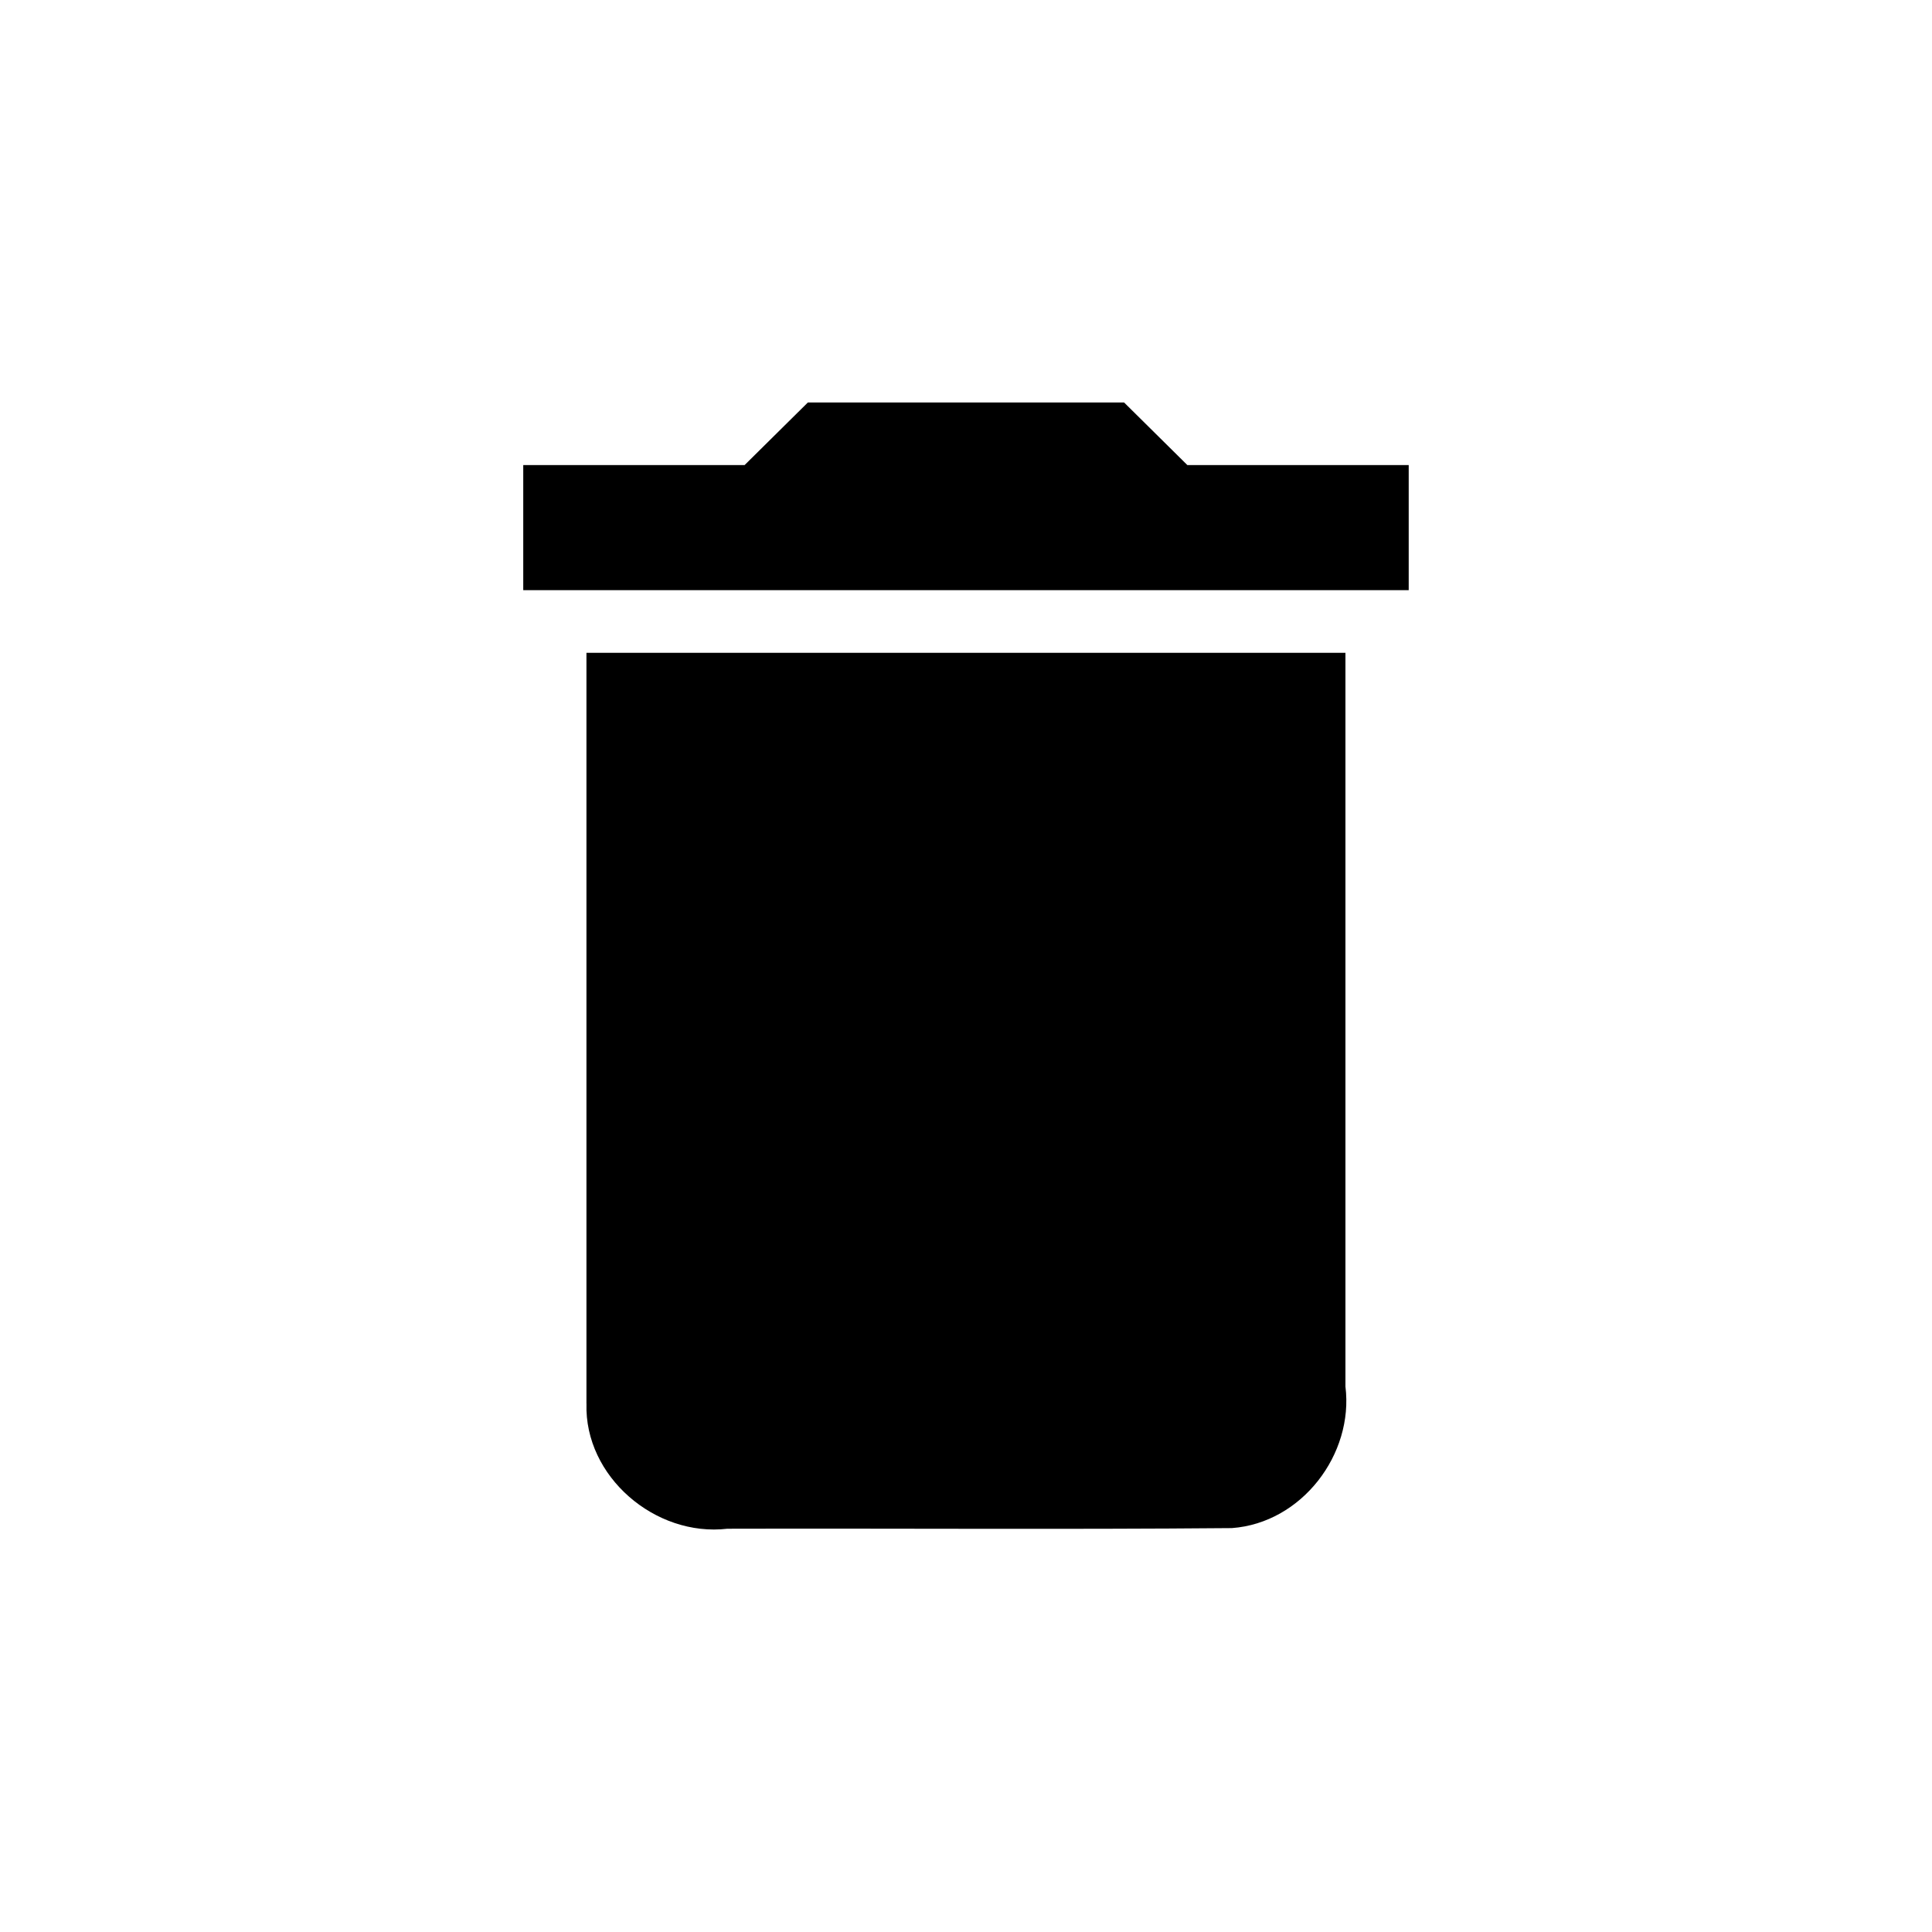
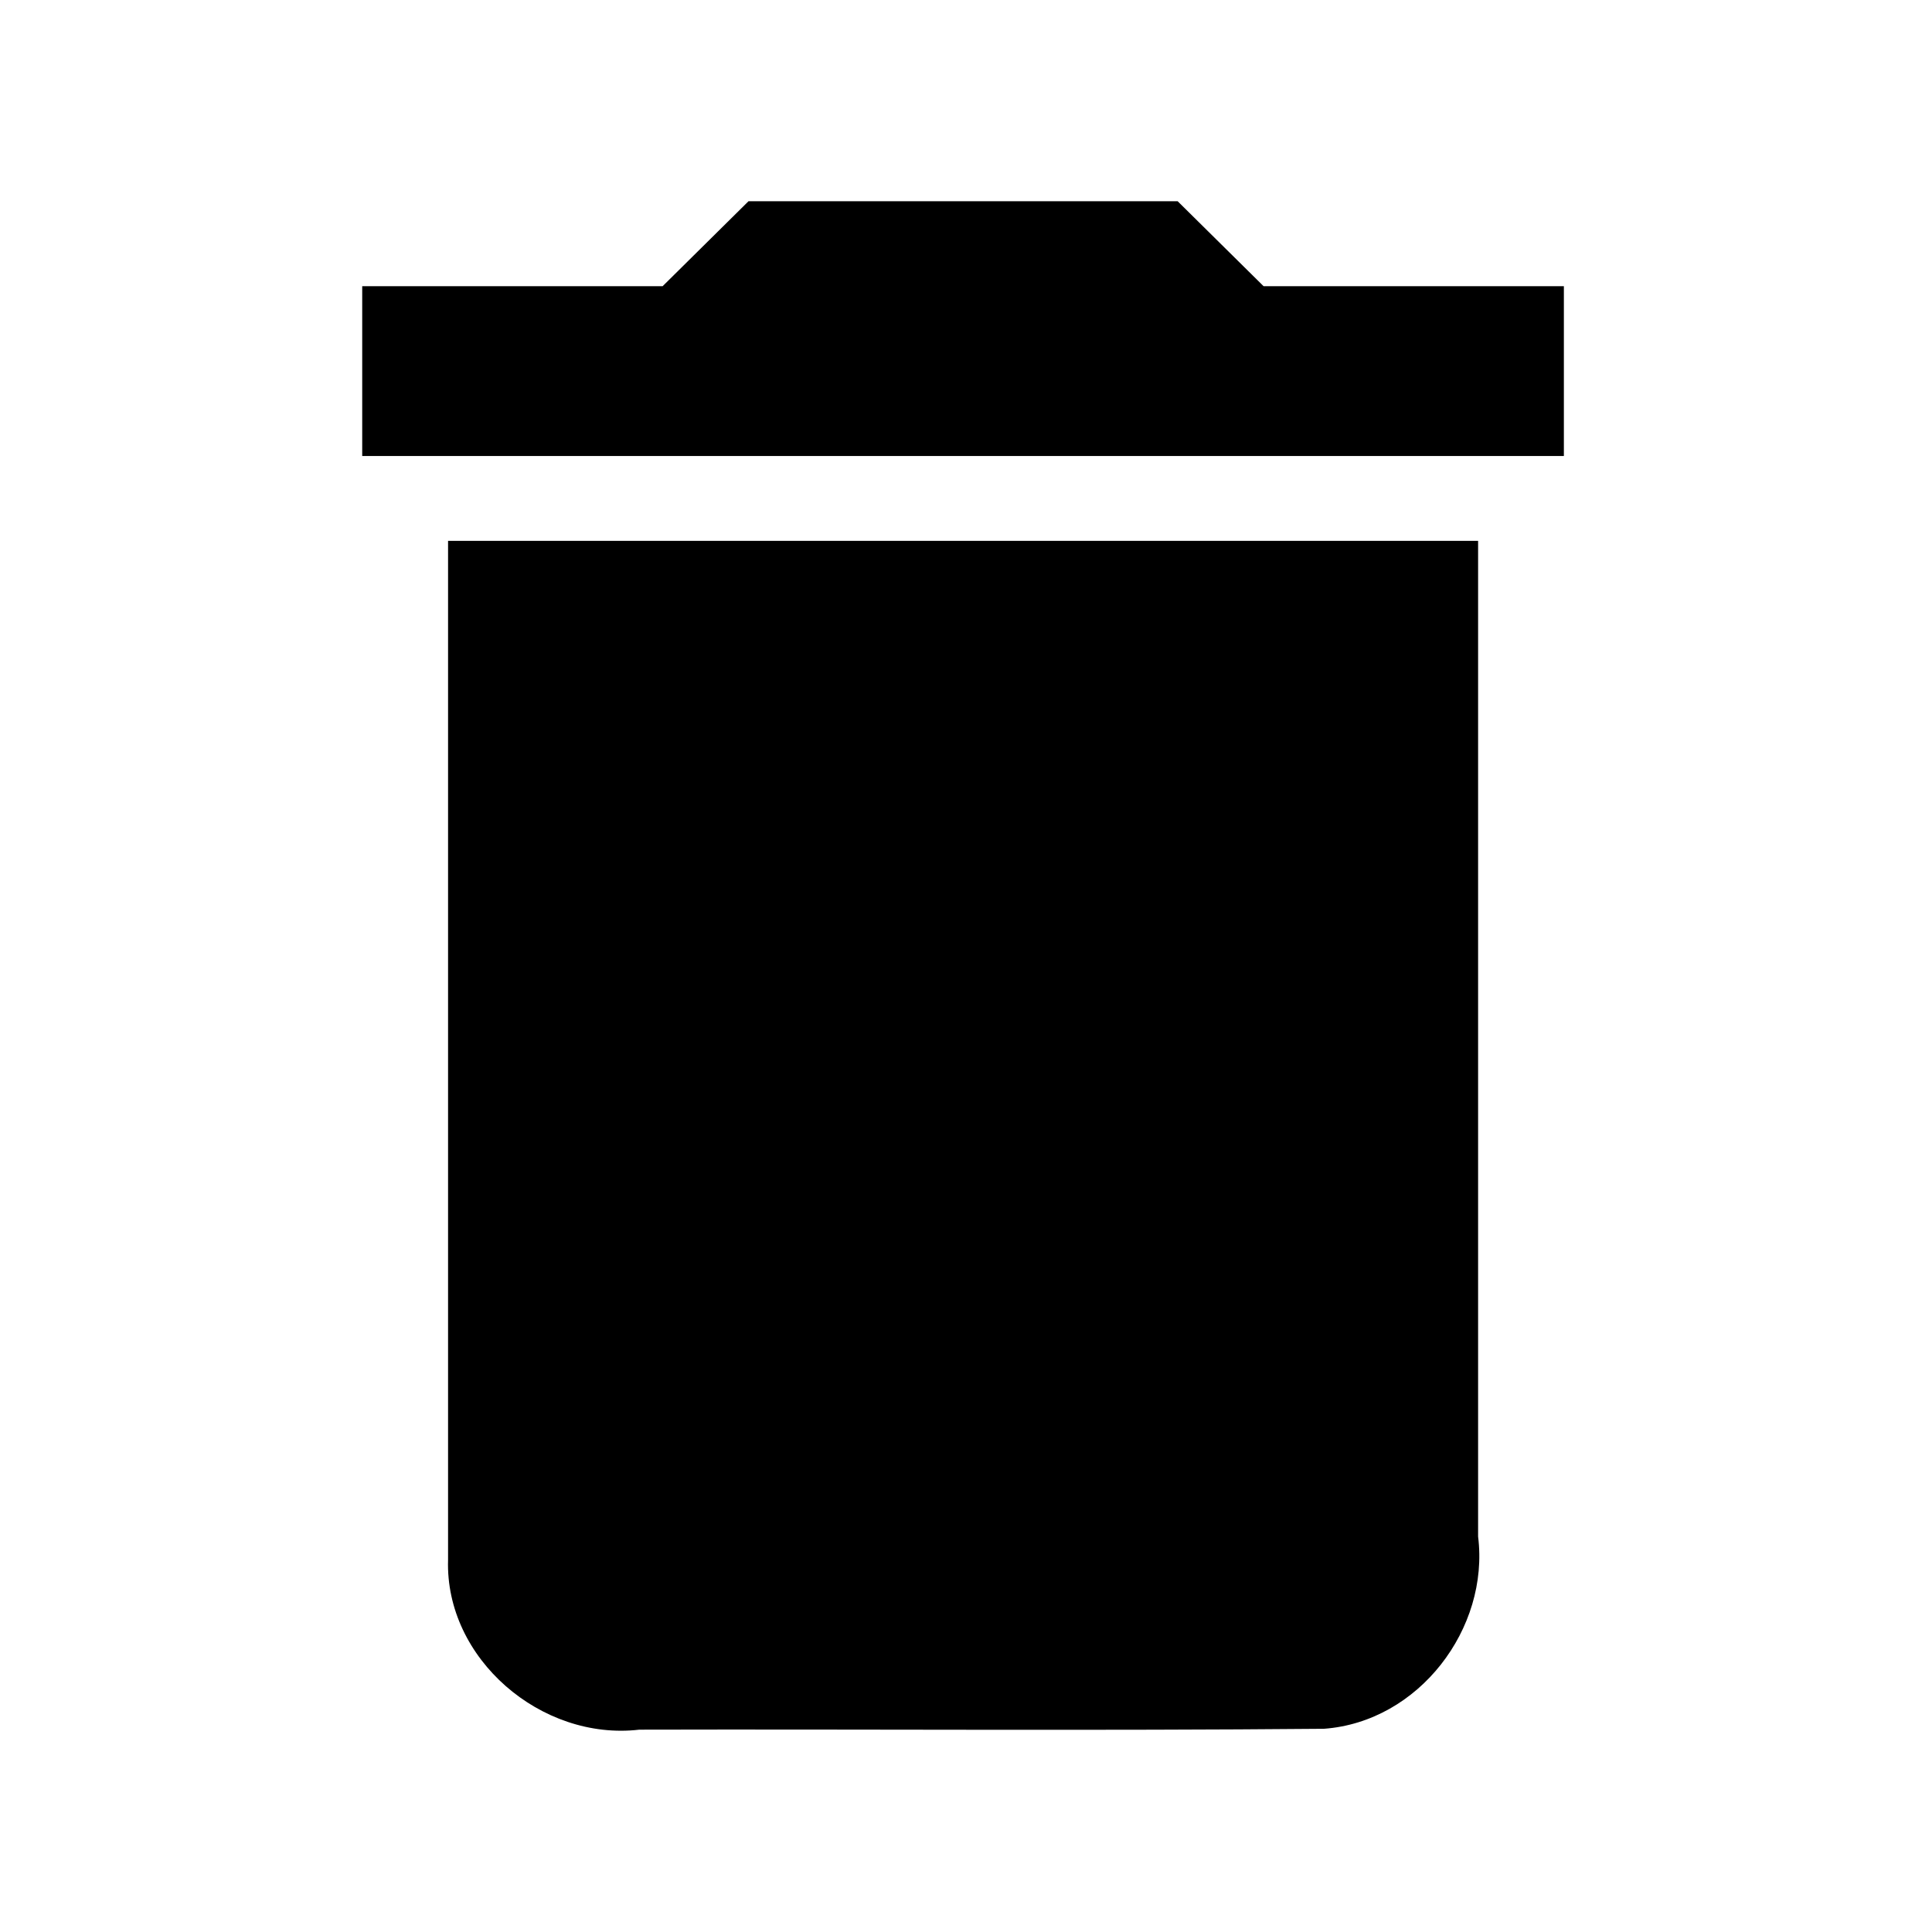
<svg xmlns="http://www.w3.org/2000/svg" height="48" width="48" version="1.1" viewBox="0 0 48 48">
-   <path style="fill:#000000" d="m14.571 34.872c-0.056 1.808 1.706 3.319 3.501 3.109 4.178-0.011 8.357 0.021 12.534-0.016 1.737-0.127 3.031-1.837 2.821-3.518v-18.228h-18.857c0 6.218-0 12.435 0 18.653zm20.429-23.317h-5.5c-0.524-0.519-1.048-1.037-1.572-1.555h-7.857l-1.571 1.554h-5.5v3.109h21.999v-3.109z" fill="#000000" />
+   <path style="fill:#000000" d="m11.132 38.754c-0.077 2.454 2.315 4.504 4.752 4.219 5.67-0.014 11.342 0.029 17.01-0.022 2.358-0.173 4.114-2.494 3.829-4.775v-24.738h-25.591c0 8.438-0 16.876 0 25.314zm27.725-31.644h-7.464c-0.711-0.704-1.422-1.407-2.134-2.11h-10.663l-2.133 2.11h-7.464v4.219h29.855v-4.219z" />
</svg>
